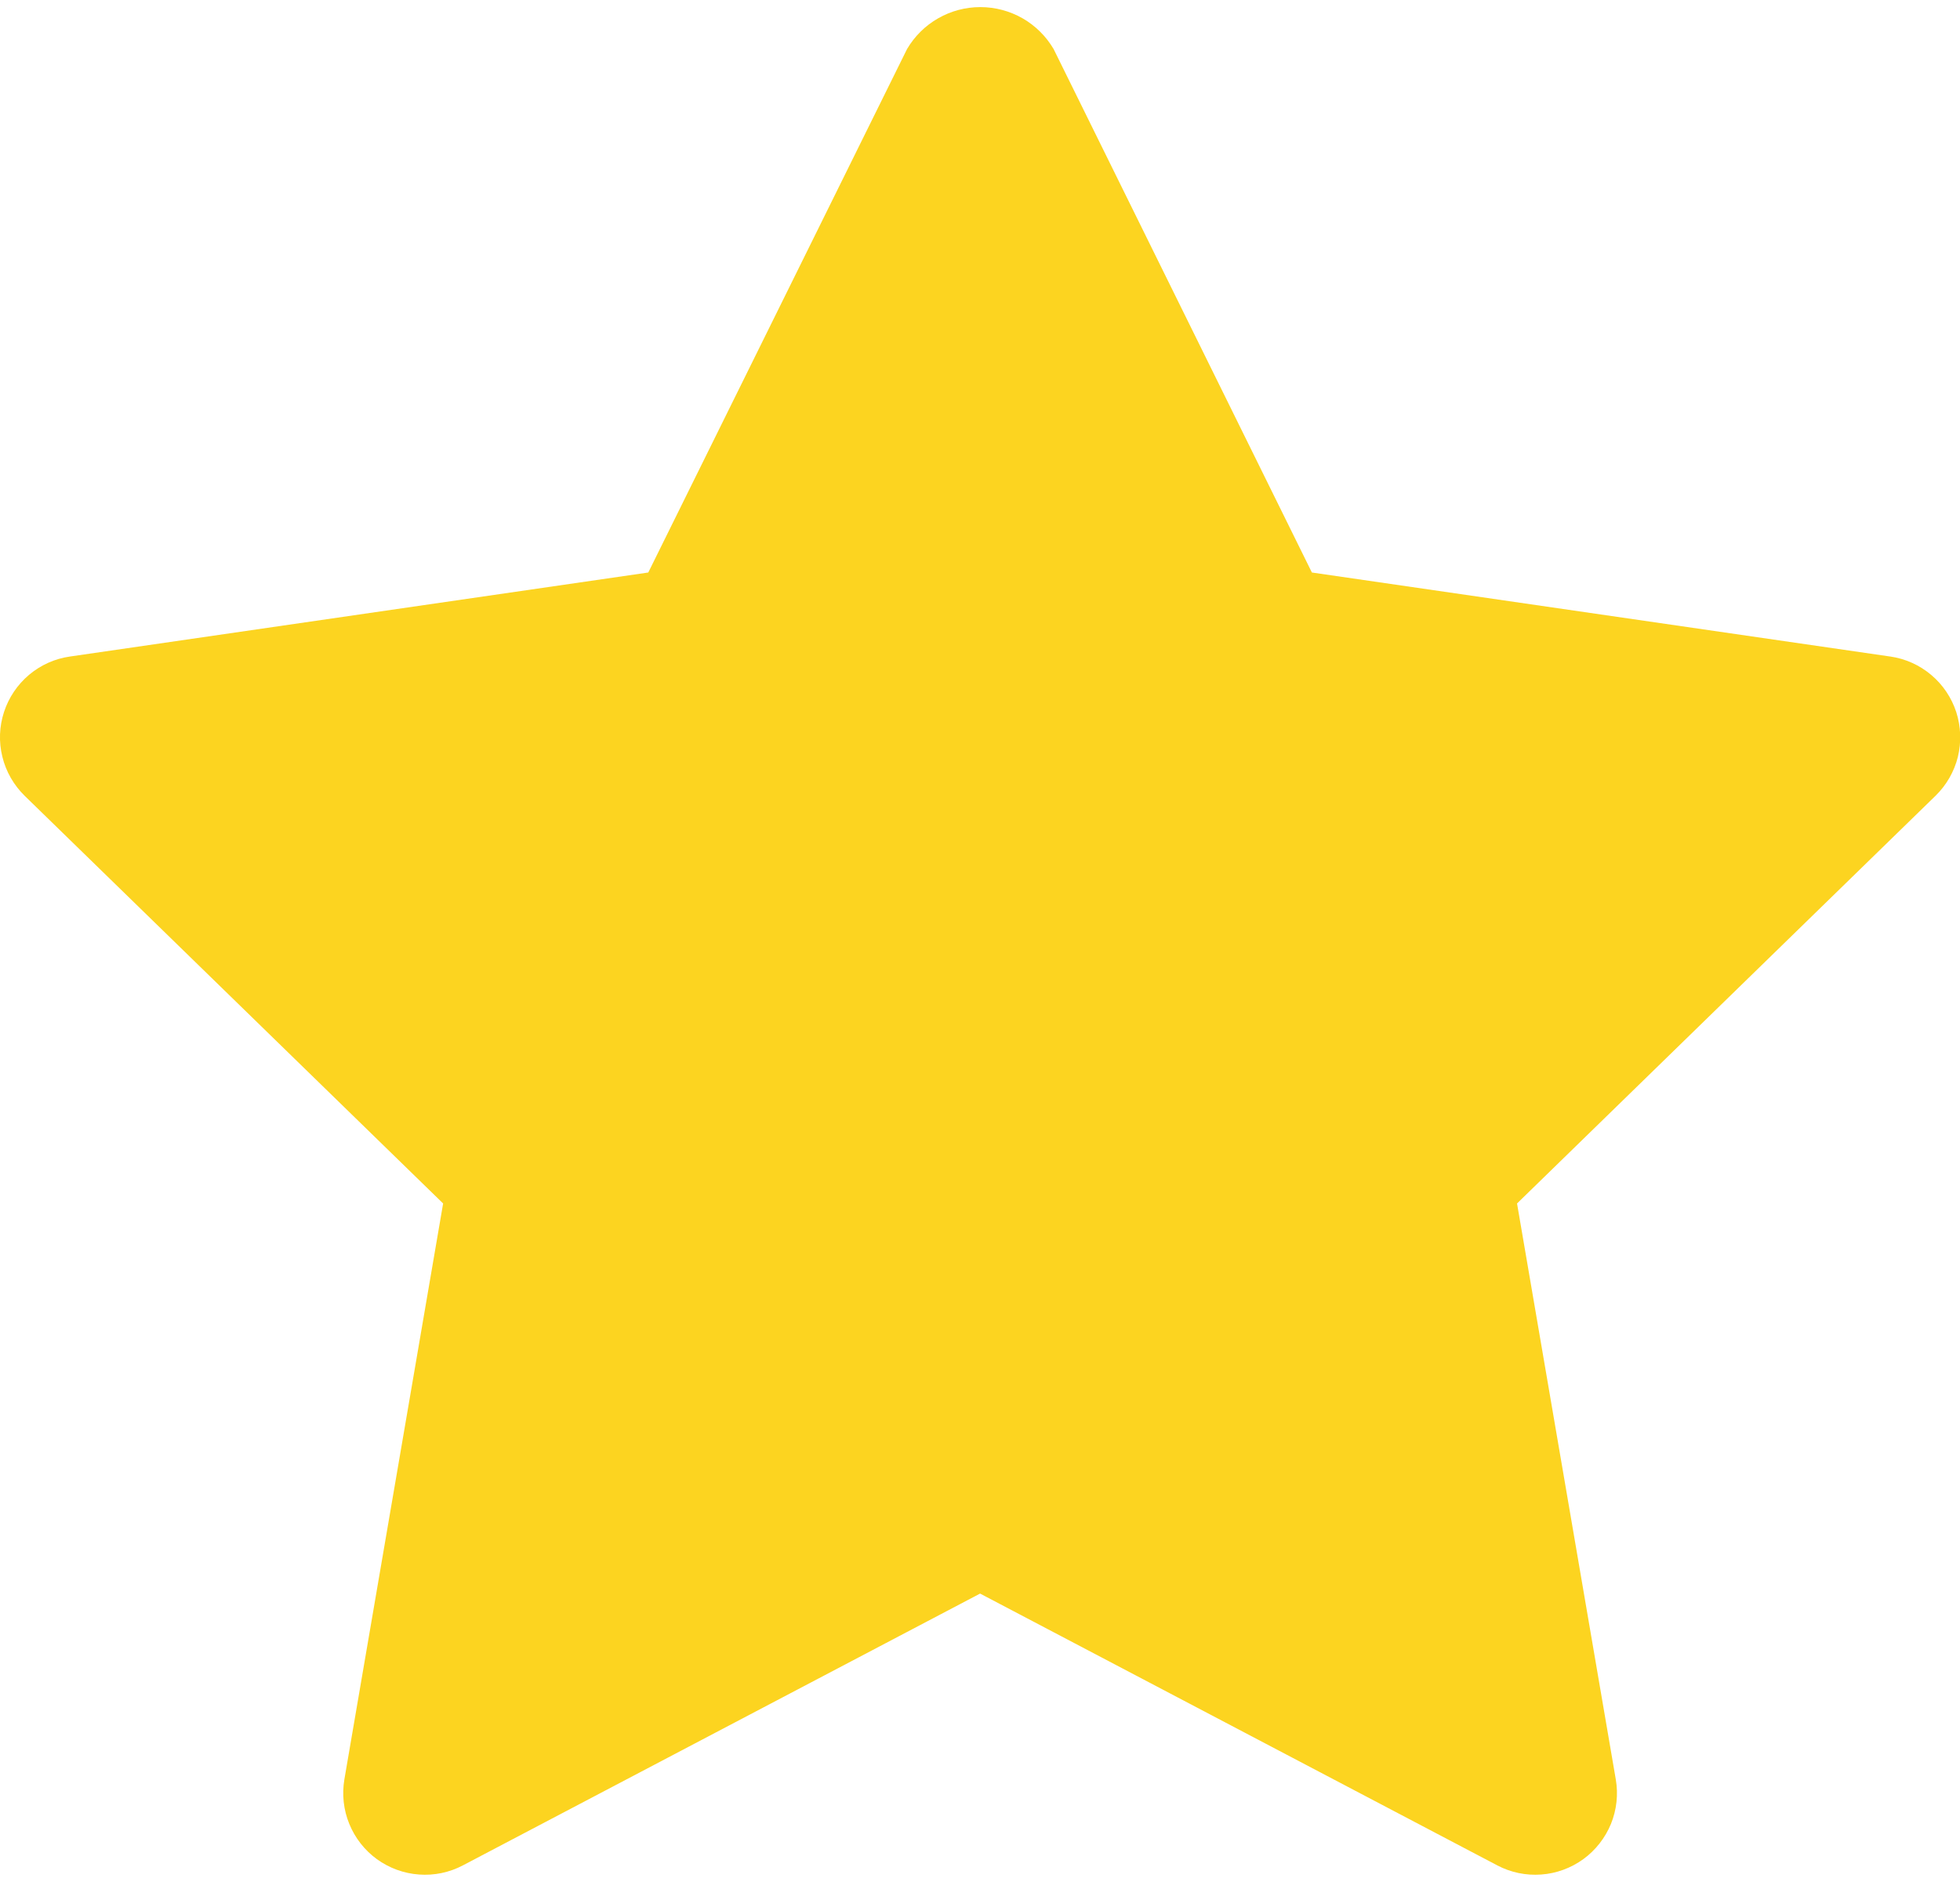
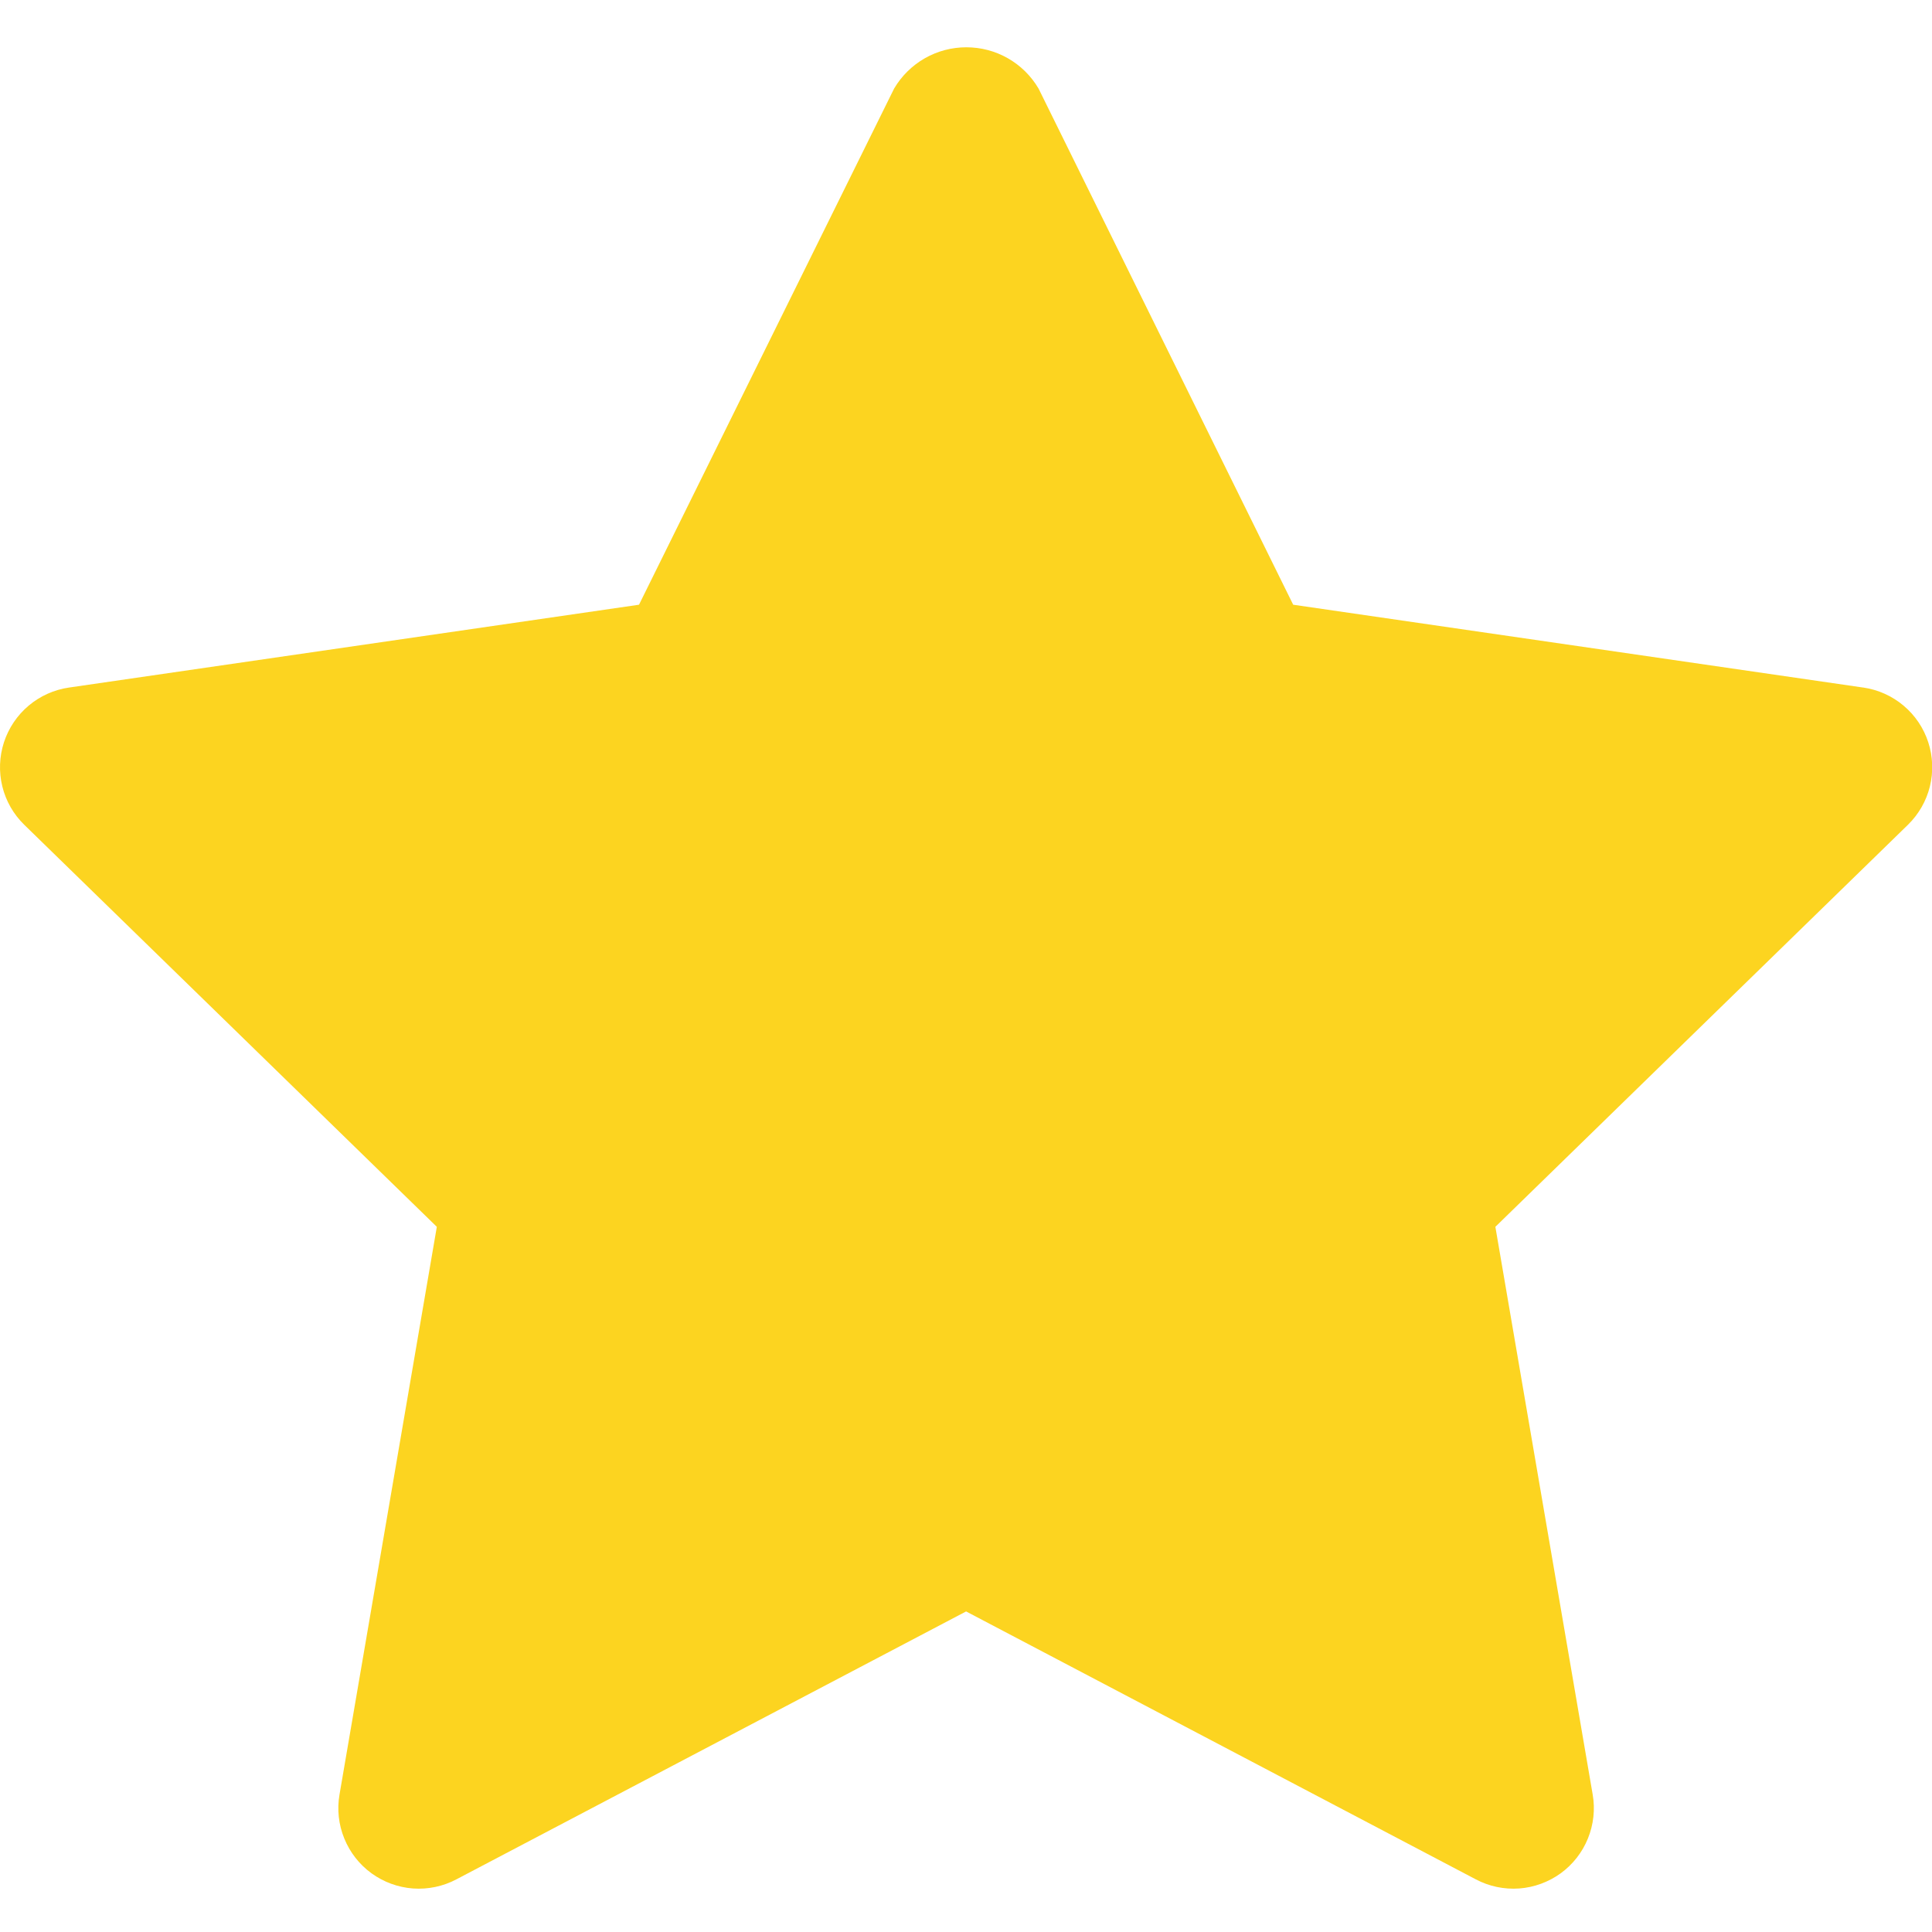
- <svg xmlns="http://www.w3.org/2000/svg" width="24" height="23" viewBox="0 0 24 23" fill="none">
-   <path d="M23.145 8.041L16.064 7.012L12.901 0.6C12.809 0.444 12.678 0.314 12.521 0.224C12.363 0.134 12.185 0.087 12.004 0.087C11.823 0.087 11.645 0.134 11.488 0.224C11.33 0.314 11.199 0.444 11.107 0.6L7.938 7.012L0.857 8.041C0.672 8.067 0.499 8.145 0.356 8.265C0.213 8.386 0.107 8.543 0.049 8.721C-0.009 8.898 -0.016 9.088 0.029 9.269C0.073 9.45 0.168 9.615 0.301 9.746L5.426 14.74L4.217 21.793C4.186 21.977 4.206 22.166 4.277 22.339C4.347 22.511 4.464 22.661 4.615 22.771C4.766 22.88 4.945 22.946 5.131 22.959C5.317 22.973 5.503 22.934 5.668 22.847L12.001 19.518L18.334 22.847C18.499 22.934 18.685 22.973 18.872 22.959C19.058 22.946 19.236 22.88 19.387 22.771C19.538 22.661 19.655 22.511 19.726 22.339C19.796 22.166 19.817 21.977 19.785 21.793L18.576 14.74L23.701 9.746C23.834 9.616 23.929 9.451 23.974 9.27C24.018 9.089 24.011 8.899 23.954 8.721C23.896 8.544 23.79 8.386 23.647 8.266C23.505 8.146 23.332 8.068 23.147 8.041H23.145Z" fill="#FCD420" />
+ <svg xmlns="http://www.w3.org/2000/svg" width="40" height="40" viewBox="0 0 40 40" fill="none">
+   <path d="M38.575 14.235L26.774 12.52L21.502 1.833C21.349 1.573 21.13 1.357 20.868 1.207C20.606 1.057 20.309 0.979 20.007 0.979C19.705 0.979 19.408 1.057 19.146 1.207C18.884 1.357 18.665 1.573 18.512 1.833L13.23 12.52L1.429 14.235C1.121 14.279 0.832 14.409 0.594 14.609C0.356 14.809 0.179 15.072 0.082 15.368C-0.014 15.663 -0.026 15.98 0.048 16.282C0.122 16.584 0.279 16.859 0.502 17.076L9.044 25.4L7.029 37.155C6.976 37.461 7.01 37.776 7.128 38.064C7.245 38.352 7.44 38.602 7.692 38.785C7.943 38.967 8.241 39.076 8.551 39.099C8.861 39.121 9.172 39.056 9.447 38.911L20.002 33.363L30.557 38.911C30.832 39.056 31.142 39.121 31.453 39.099C31.763 39.076 32.06 38.967 32.312 38.785C32.564 38.602 32.759 38.352 32.876 38.064C32.993 37.776 33.028 37.461 32.975 37.155L30.96 25.4L39.502 17.076C39.724 16.859 39.882 16.584 39.956 16.283C40.03 15.981 40.019 15.664 39.923 15.369C39.827 15.073 39.65 14.81 39.412 14.61C39.175 14.41 38.886 14.28 38.579 14.235H38.575Z" fill="#FCD420" />
</svg>
